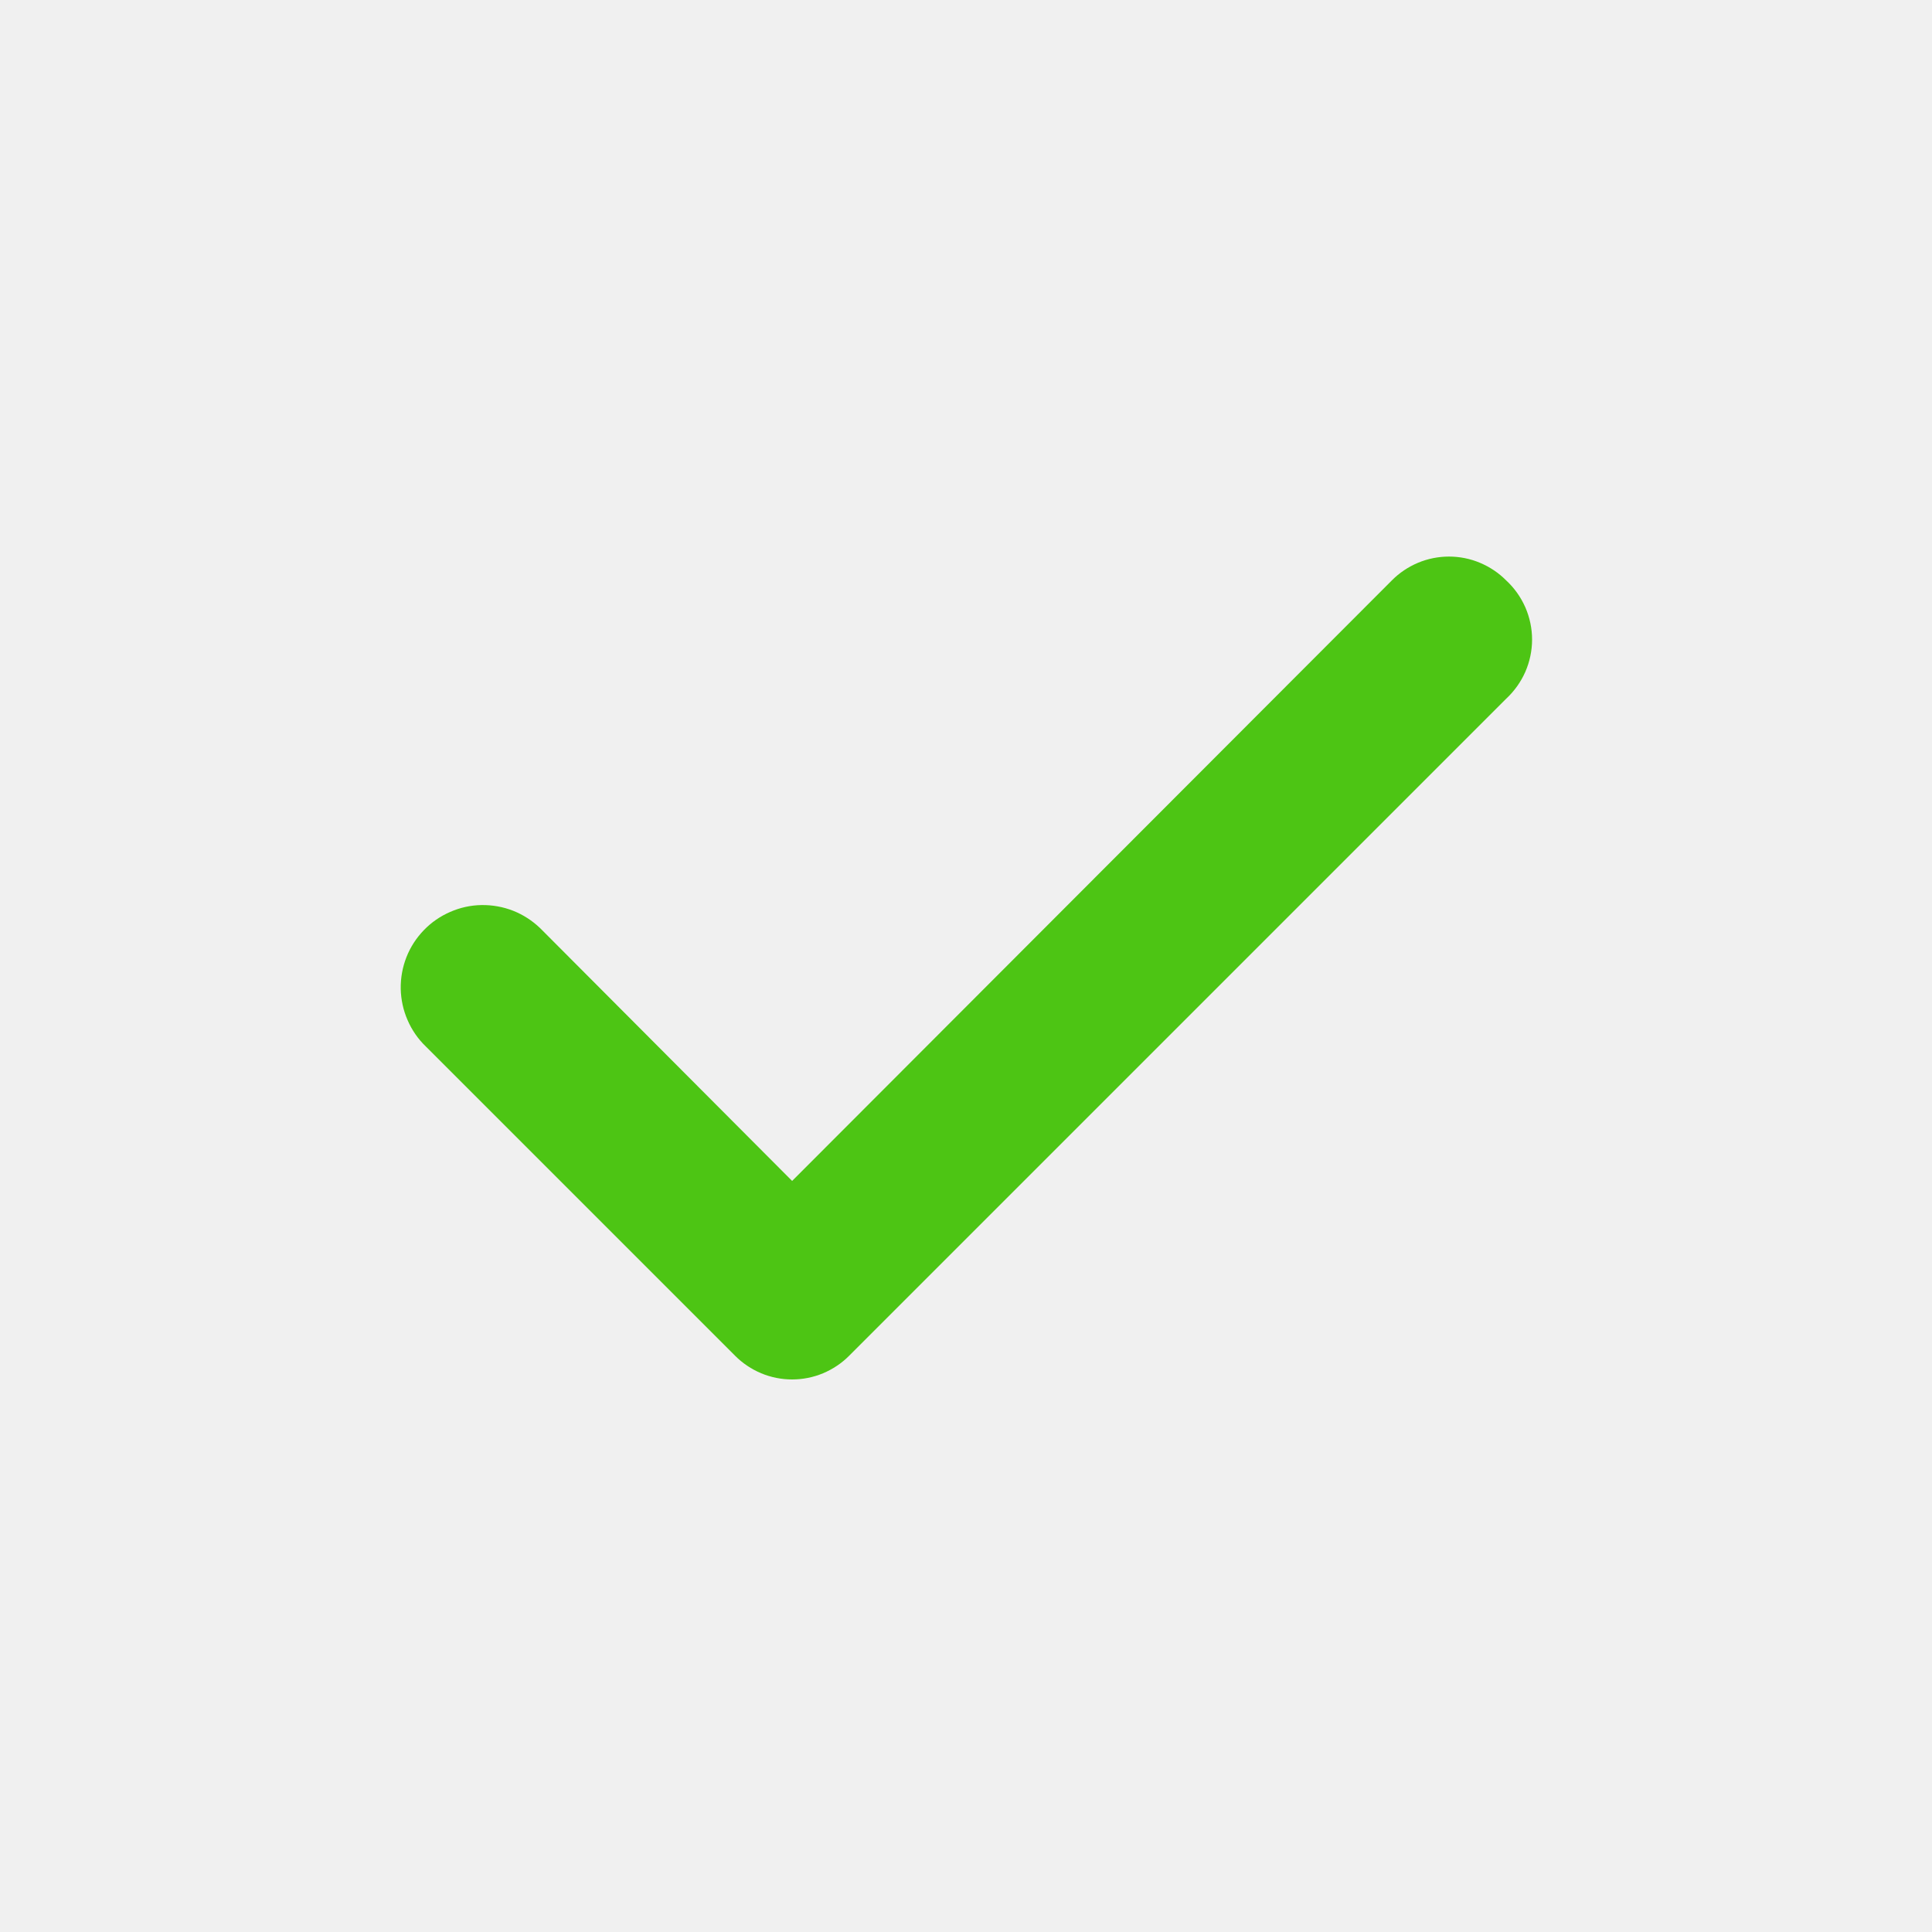
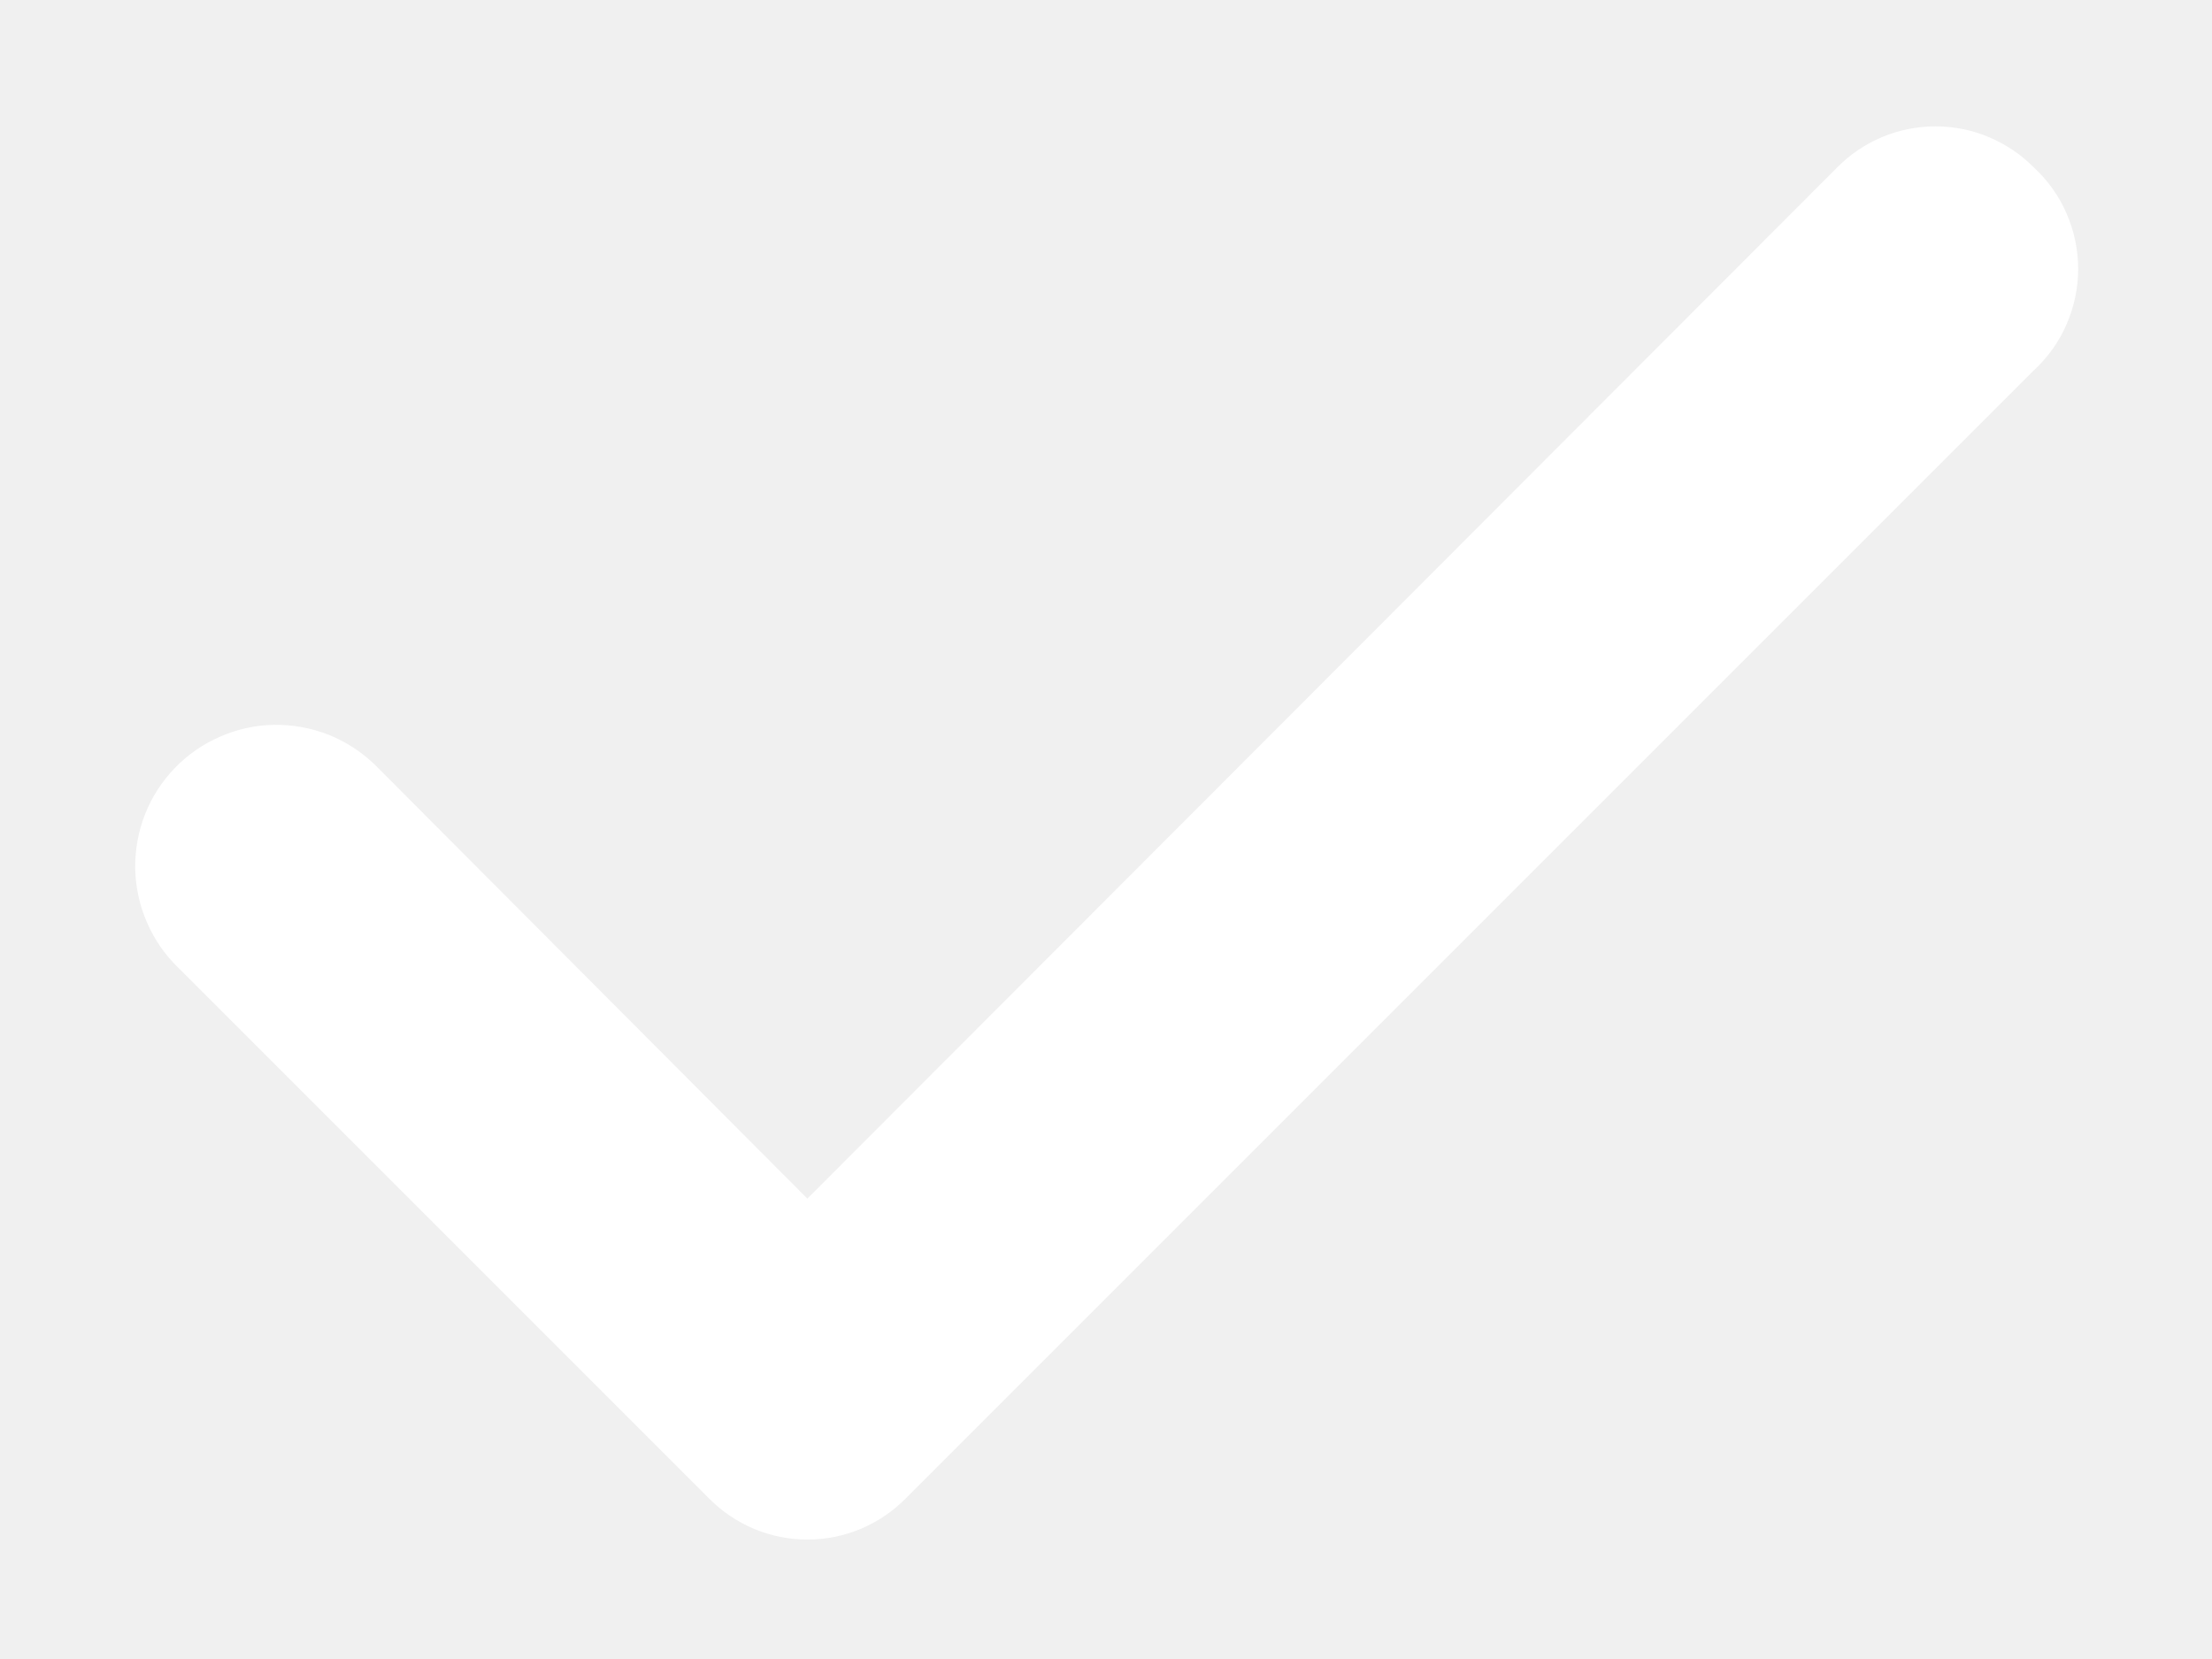
- <svg xmlns="http://www.w3.org/2000/svg" width="24" height="24" viewBox="0 0 24 24" fill="none">
-   <path d="M18.71 7.21C18.617 7.116 18.506 7.042 18.384 6.991C18.263 6.94 18.132 6.914 18 6.914C17.868 6.914 17.737 6.94 17.615 6.991C17.494 7.042 17.383 7.116 17.29 7.21L9.84 14.67L6.71 11.53C6.613 11.437 6.499 11.363 6.375 11.314C6.25 11.265 6.116 11.241 5.982 11.243C5.848 11.245 5.716 11.274 5.593 11.328C5.47 11.381 5.358 11.458 5.265 11.555C5.172 11.651 5.098 11.765 5.049 11.89C5 12.015 4.976 12.148 4.978 12.283C4.981 12.417 5.009 12.549 5.063 12.672C5.116 12.795 5.193 12.907 5.29 13L9.13 16.84C9.223 16.934 9.334 17.008 9.455 17.059C9.577 17.11 9.708 17.136 9.84 17.136C9.972 17.136 10.103 17.11 10.225 17.059C10.346 17.008 10.457 16.934 10.55 16.84L18.71 8.68C18.811 8.586 18.892 8.473 18.948 8.346C19.003 8.22 19.032 8.083 19.032 7.945C19.032 7.807 19.003 7.67 18.948 7.544C18.892 7.417 18.811 7.303 18.71 7.21Z" fill="#4DC514" />
+ <svg xmlns="http://www.w3.org/2000/svg" width="16" height="12" viewBox="0 0 16 12" fill="none">
+   <path d="M14.71 1.21C14.617 1.116 14.506 1.042 14.384 0.991C14.263 0.94 14.132 0.914 14 0.914C13.868 0.914 13.737 0.94 13.615 0.991C13.493 1.042 13.383 1.116 13.29 1.21L5.84 8.67L2.71 5.53C2.613 5.437 2.499 5.363 2.375 5.314C2.25 5.265 2.116 5.241 1.982 5.243C1.848 5.245 1.716 5.274 1.593 5.328C1.47 5.381 1.358 5.458 1.265 5.555C1.172 5.651 1.098 5.765 1.049 5.89C1 6.015 0.976 6.148 0.978 6.283C0.981 6.417 1.009 6.549 1.063 6.672C1.116 6.795 1.193 6.907 1.29 7L5.13 10.84C5.223 10.934 5.334 11.008 5.455 11.059C5.577 11.11 5.708 11.136 5.84 11.136C5.972 11.136 6.103 11.11 6.225 11.059C6.346 11.008 6.457 10.934 6.55 10.84L14.71 2.68C14.812 2.586 14.893 2.473 14.948 2.346C15.003 2.22 15.032 2.083 15.032 1.945C15.032 1.807 15.003 1.67 14.948 1.544C14.893 1.417 14.812 1.304 14.71 1.21Z" fill="white" />
</svg>
